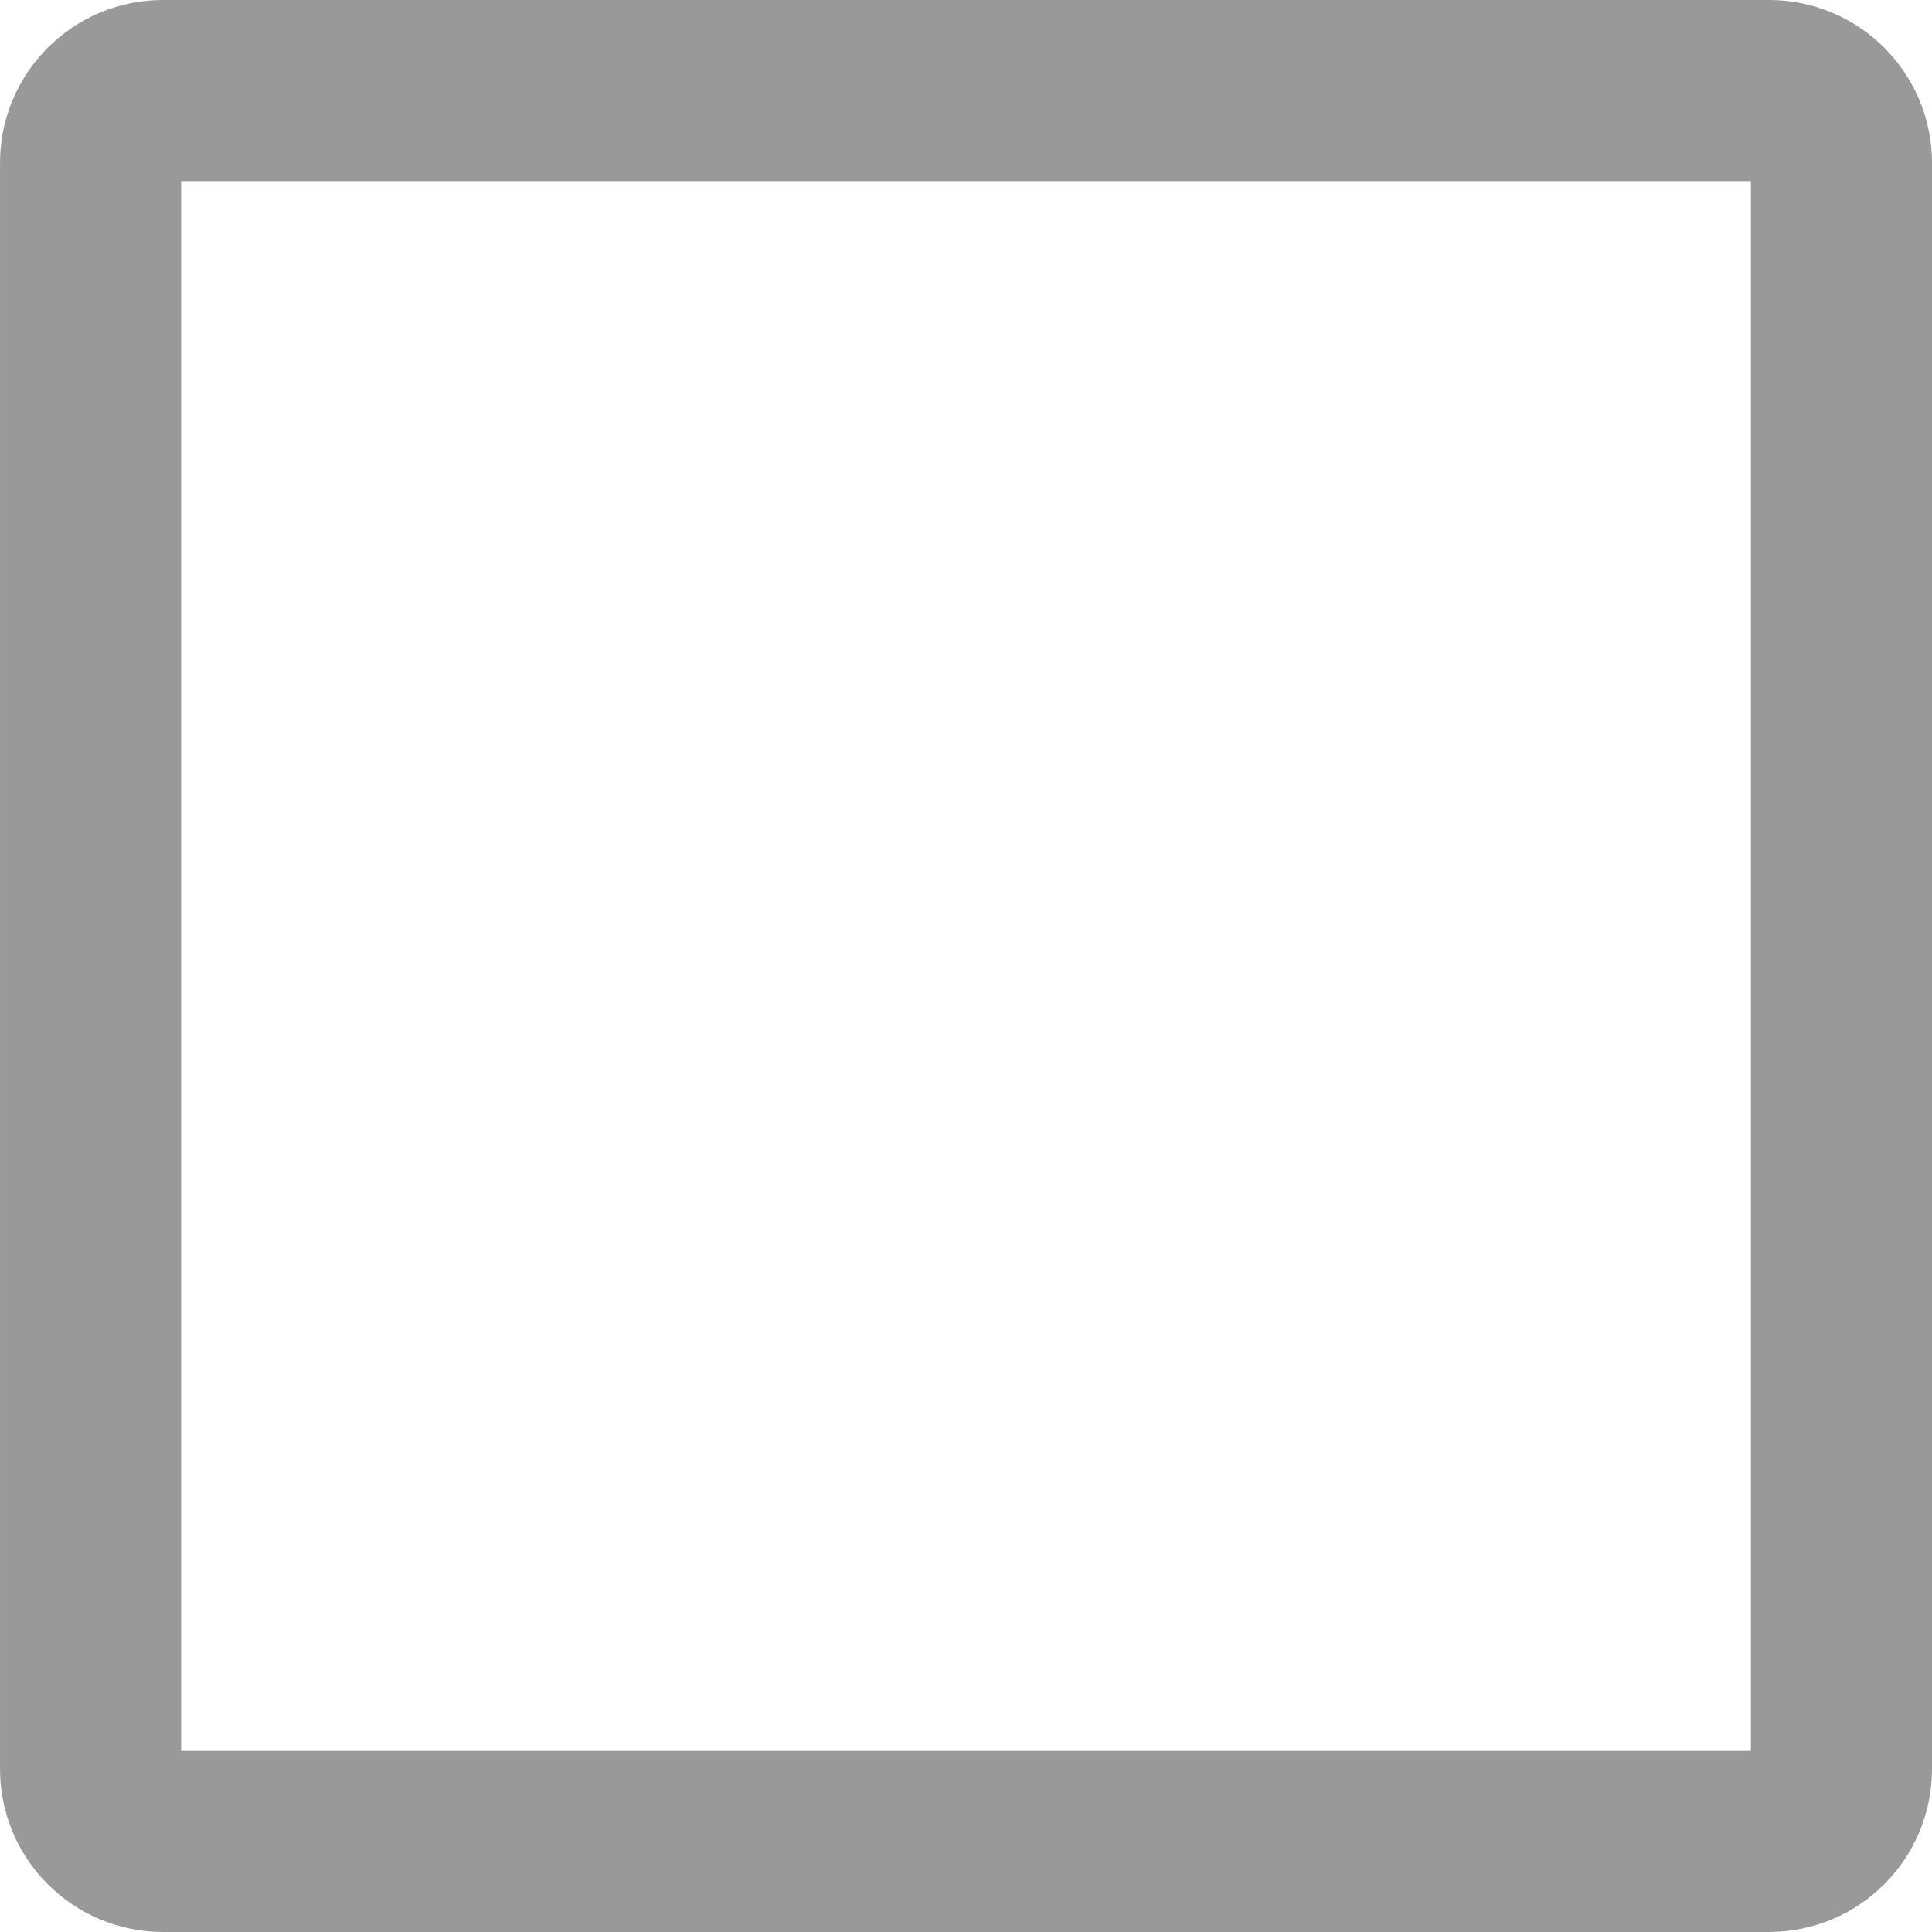
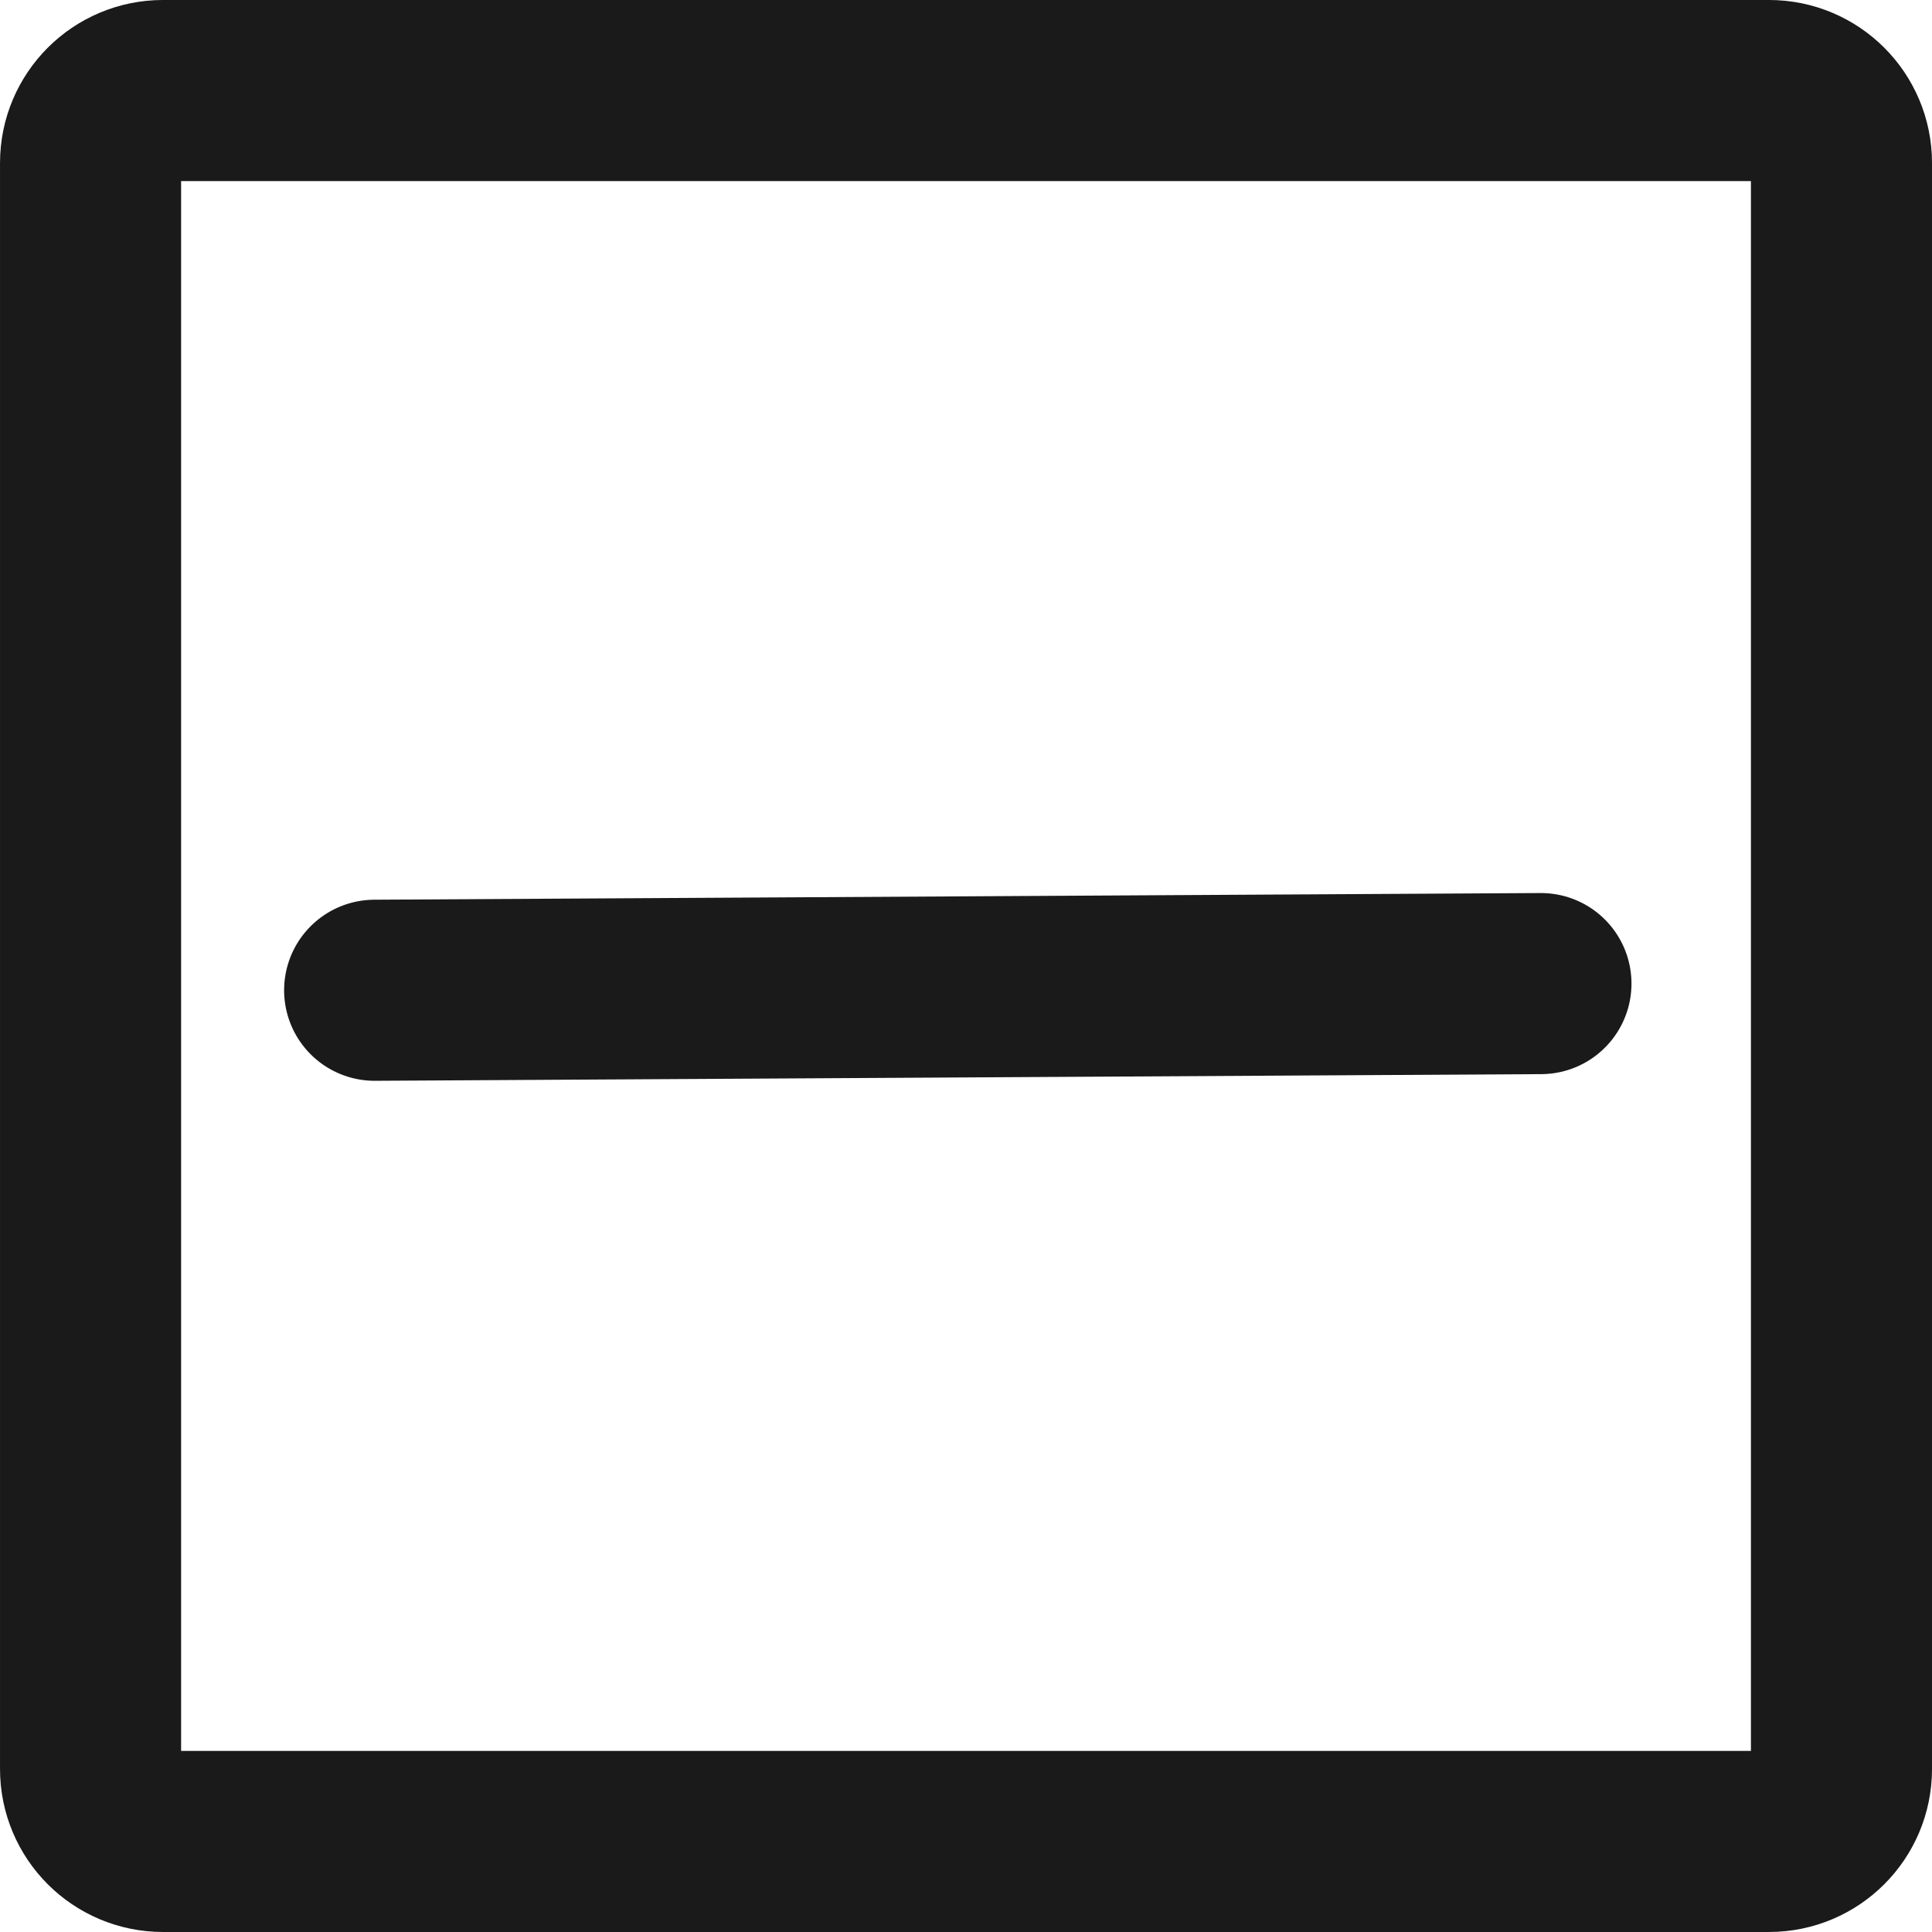
<svg xmlns="http://www.w3.org/2000/svg" width="53.344mm" height="53.344mm" viewBox="0 0 53.344 53.344" version="1.1" id="svg1" xml:space="preserve">
  <defs id="defs1" />
  <g id="layer1" transform="translate(-4.30855,-2.284387)">
-     <rect style="fill:none;fill-opacity:1;stroke:#999999;stroke-width:5;stroke-linecap:round;stroke-dasharray:none;stroke-opacity:1" id="rect1" width="48.344" height="48.344" x="6.809" y="4.784" rx="2" ry="2" />
+     <rect style="fill:none;fill-opacity:1;stroke:#1a1a1a;stroke-width:5;stroke-linecap:round;stroke-dasharray:none;stroke-opacity:1" id="rect1" width="48.344" height="48.344" x="6.809" y="4.784" rx="2" ry="2" />
  </g>
-   <g id="layer2" style="display:inline" transform="translate(-4.30855,-2.284387)">
-     <path style="display:none;fill:none;fill-opacity:1;stroke:#999999;stroke-width:5;stroke-linecap:round;stroke-dasharray:none;stroke-opacity:1" d="M 15.306,36.983 20.226,43.556 46.891,13.784" id="path1" />
+   <g id="layer2" style="display:none" transform="translate(-4.30855,-2.284387)">
+     <path style="fill:none;fill-opacity:1;stroke:#333333;stroke-width:5;stroke-linecap:round;stroke-dasharray:none;stroke-opacity:1" d="M 15.306,36.983 20.226,43.556 46.891,13.784" id="path1" />
  </g>
-   <g id="layer3" style="display:none" transform="translate(-4.30855,-2.284387)">
-     <path style="fill:none;fill-opacity:1;stroke:#999999;stroke-width:5;stroke-linecap:round;stroke-dasharray:none;stroke-opacity:1" d="M 14.653,29.626 46.855,29.442" id="path2" />
+   <g id="layer3" transform="translate(-4.30855,-2.284387)">
+     <path style="fill:none;fill-opacity:1;stroke:#1a1a1a;stroke-width:5;stroke-linecap:round;stroke-dasharray:none;stroke-opacity:1" d="M 14.653,29.626 46.855,29.442" id="path2" />
  </g>
</svg>
